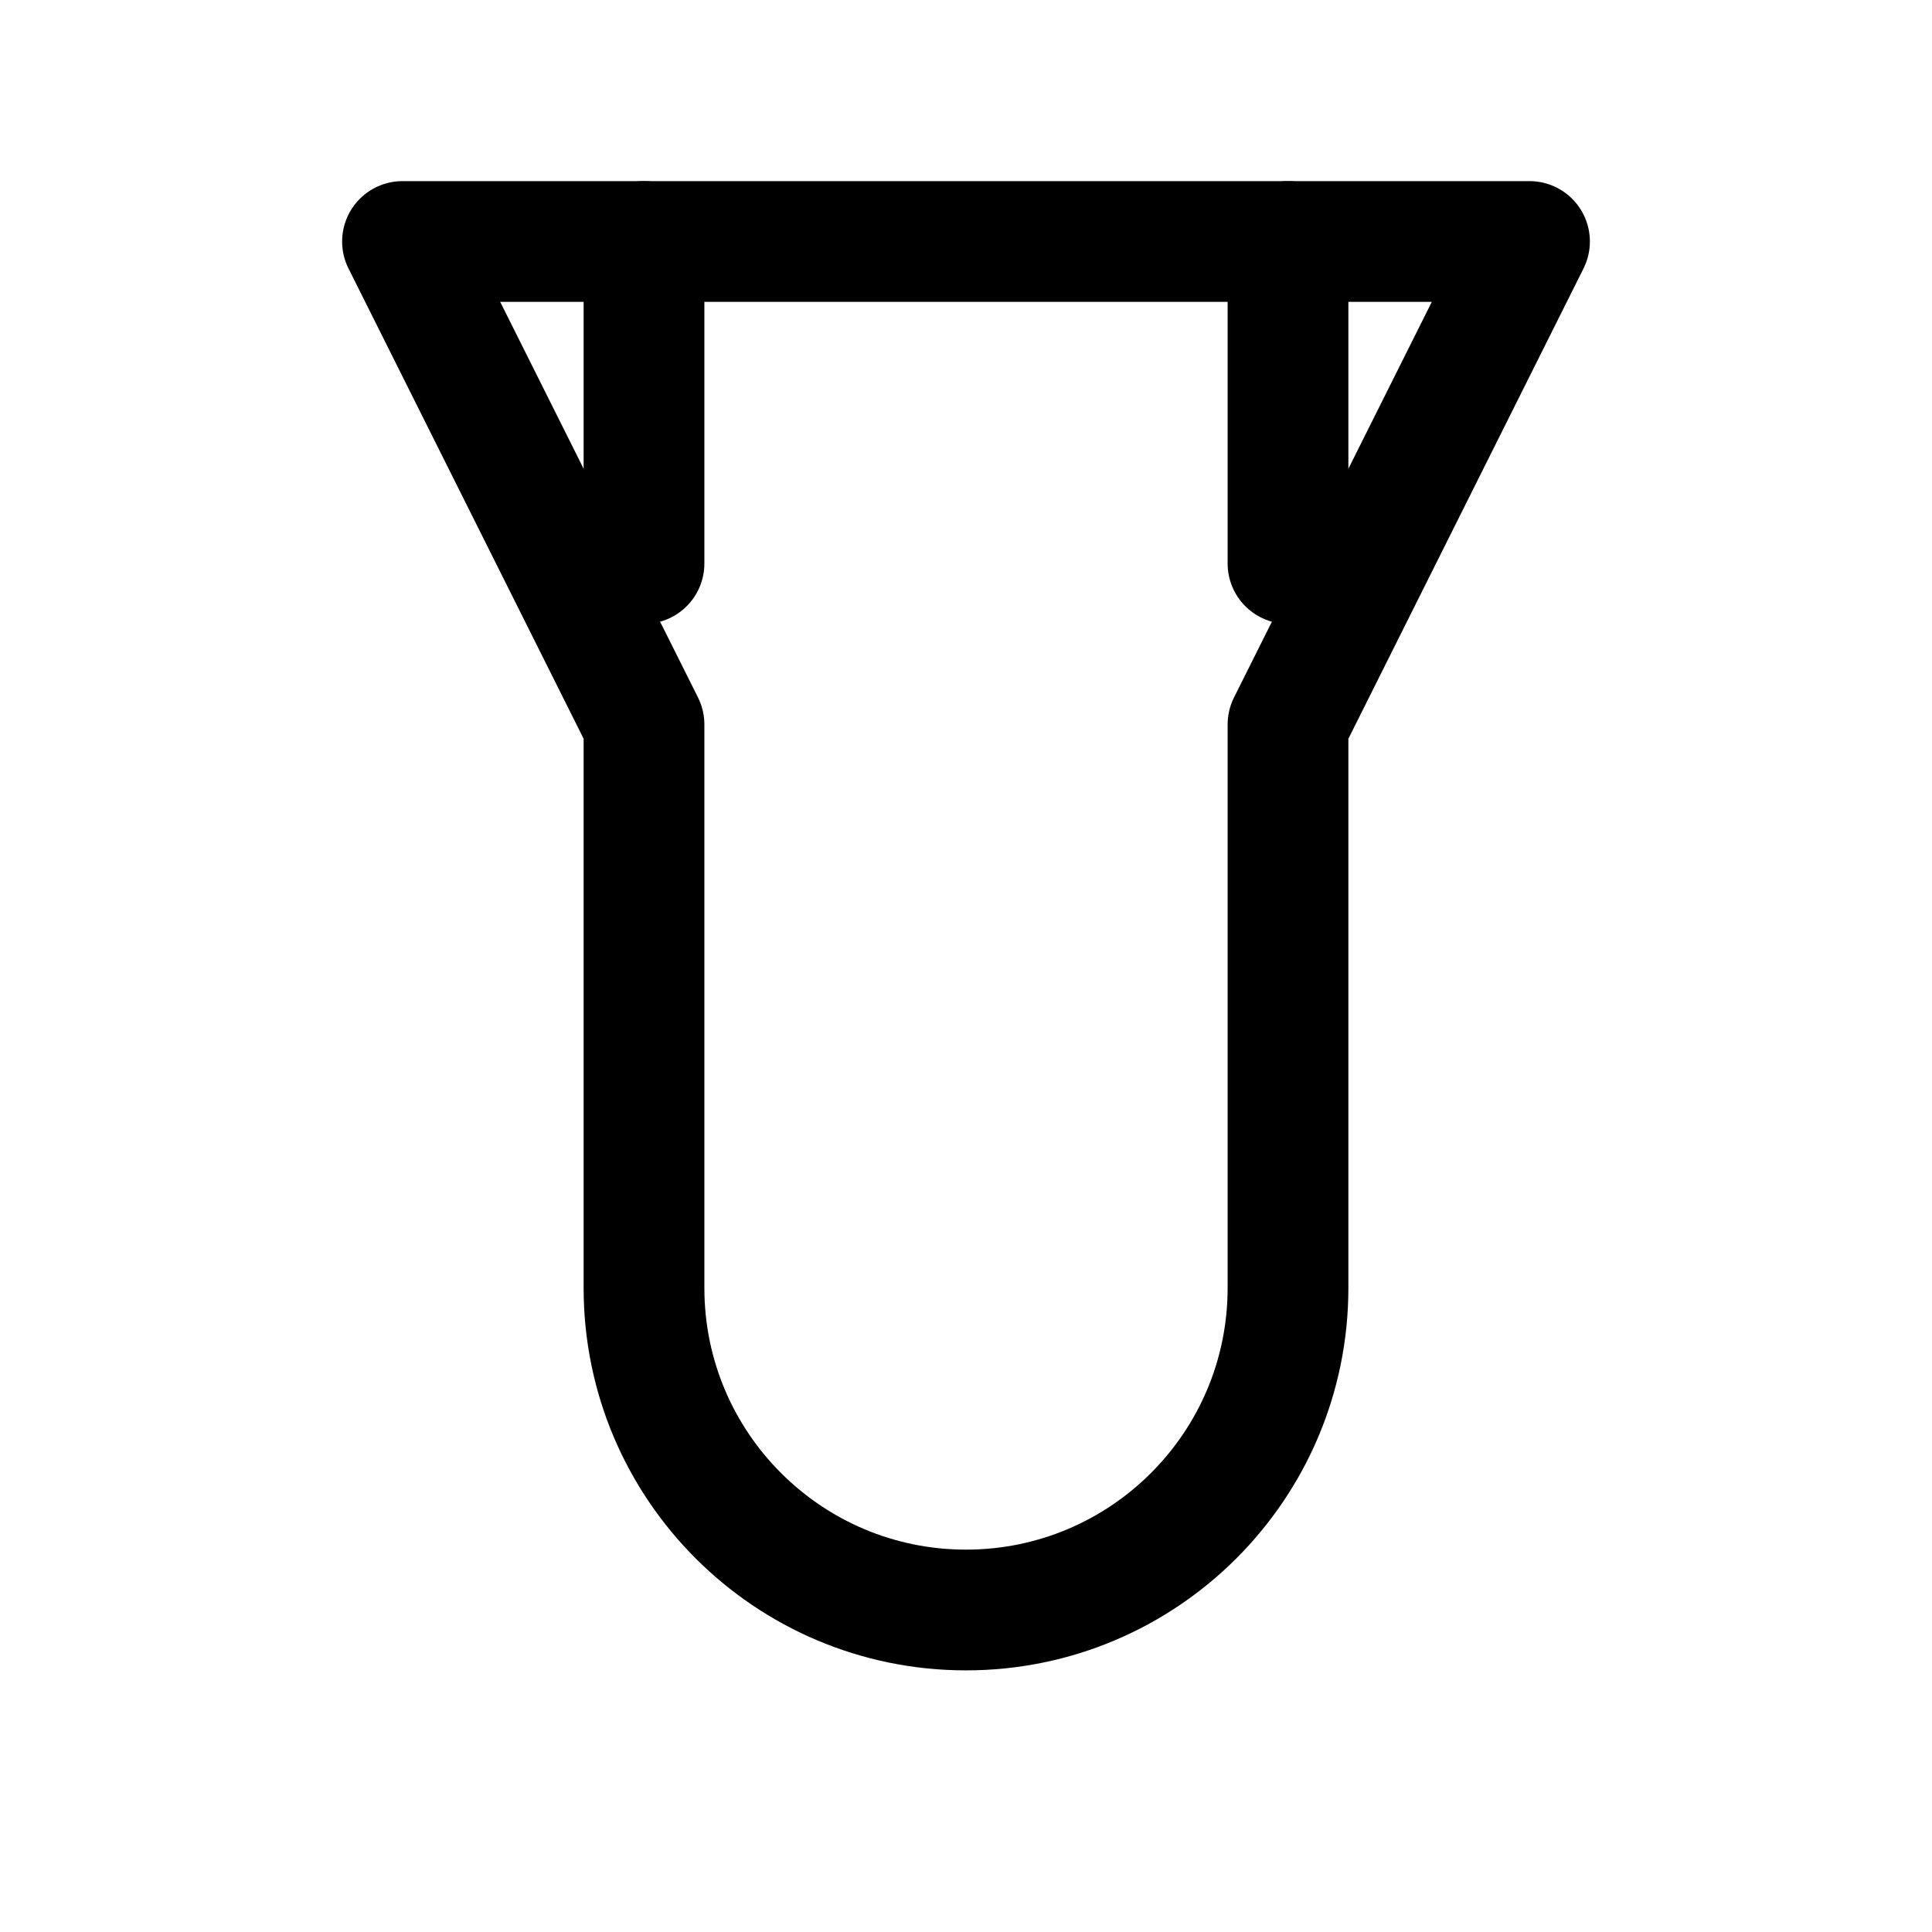
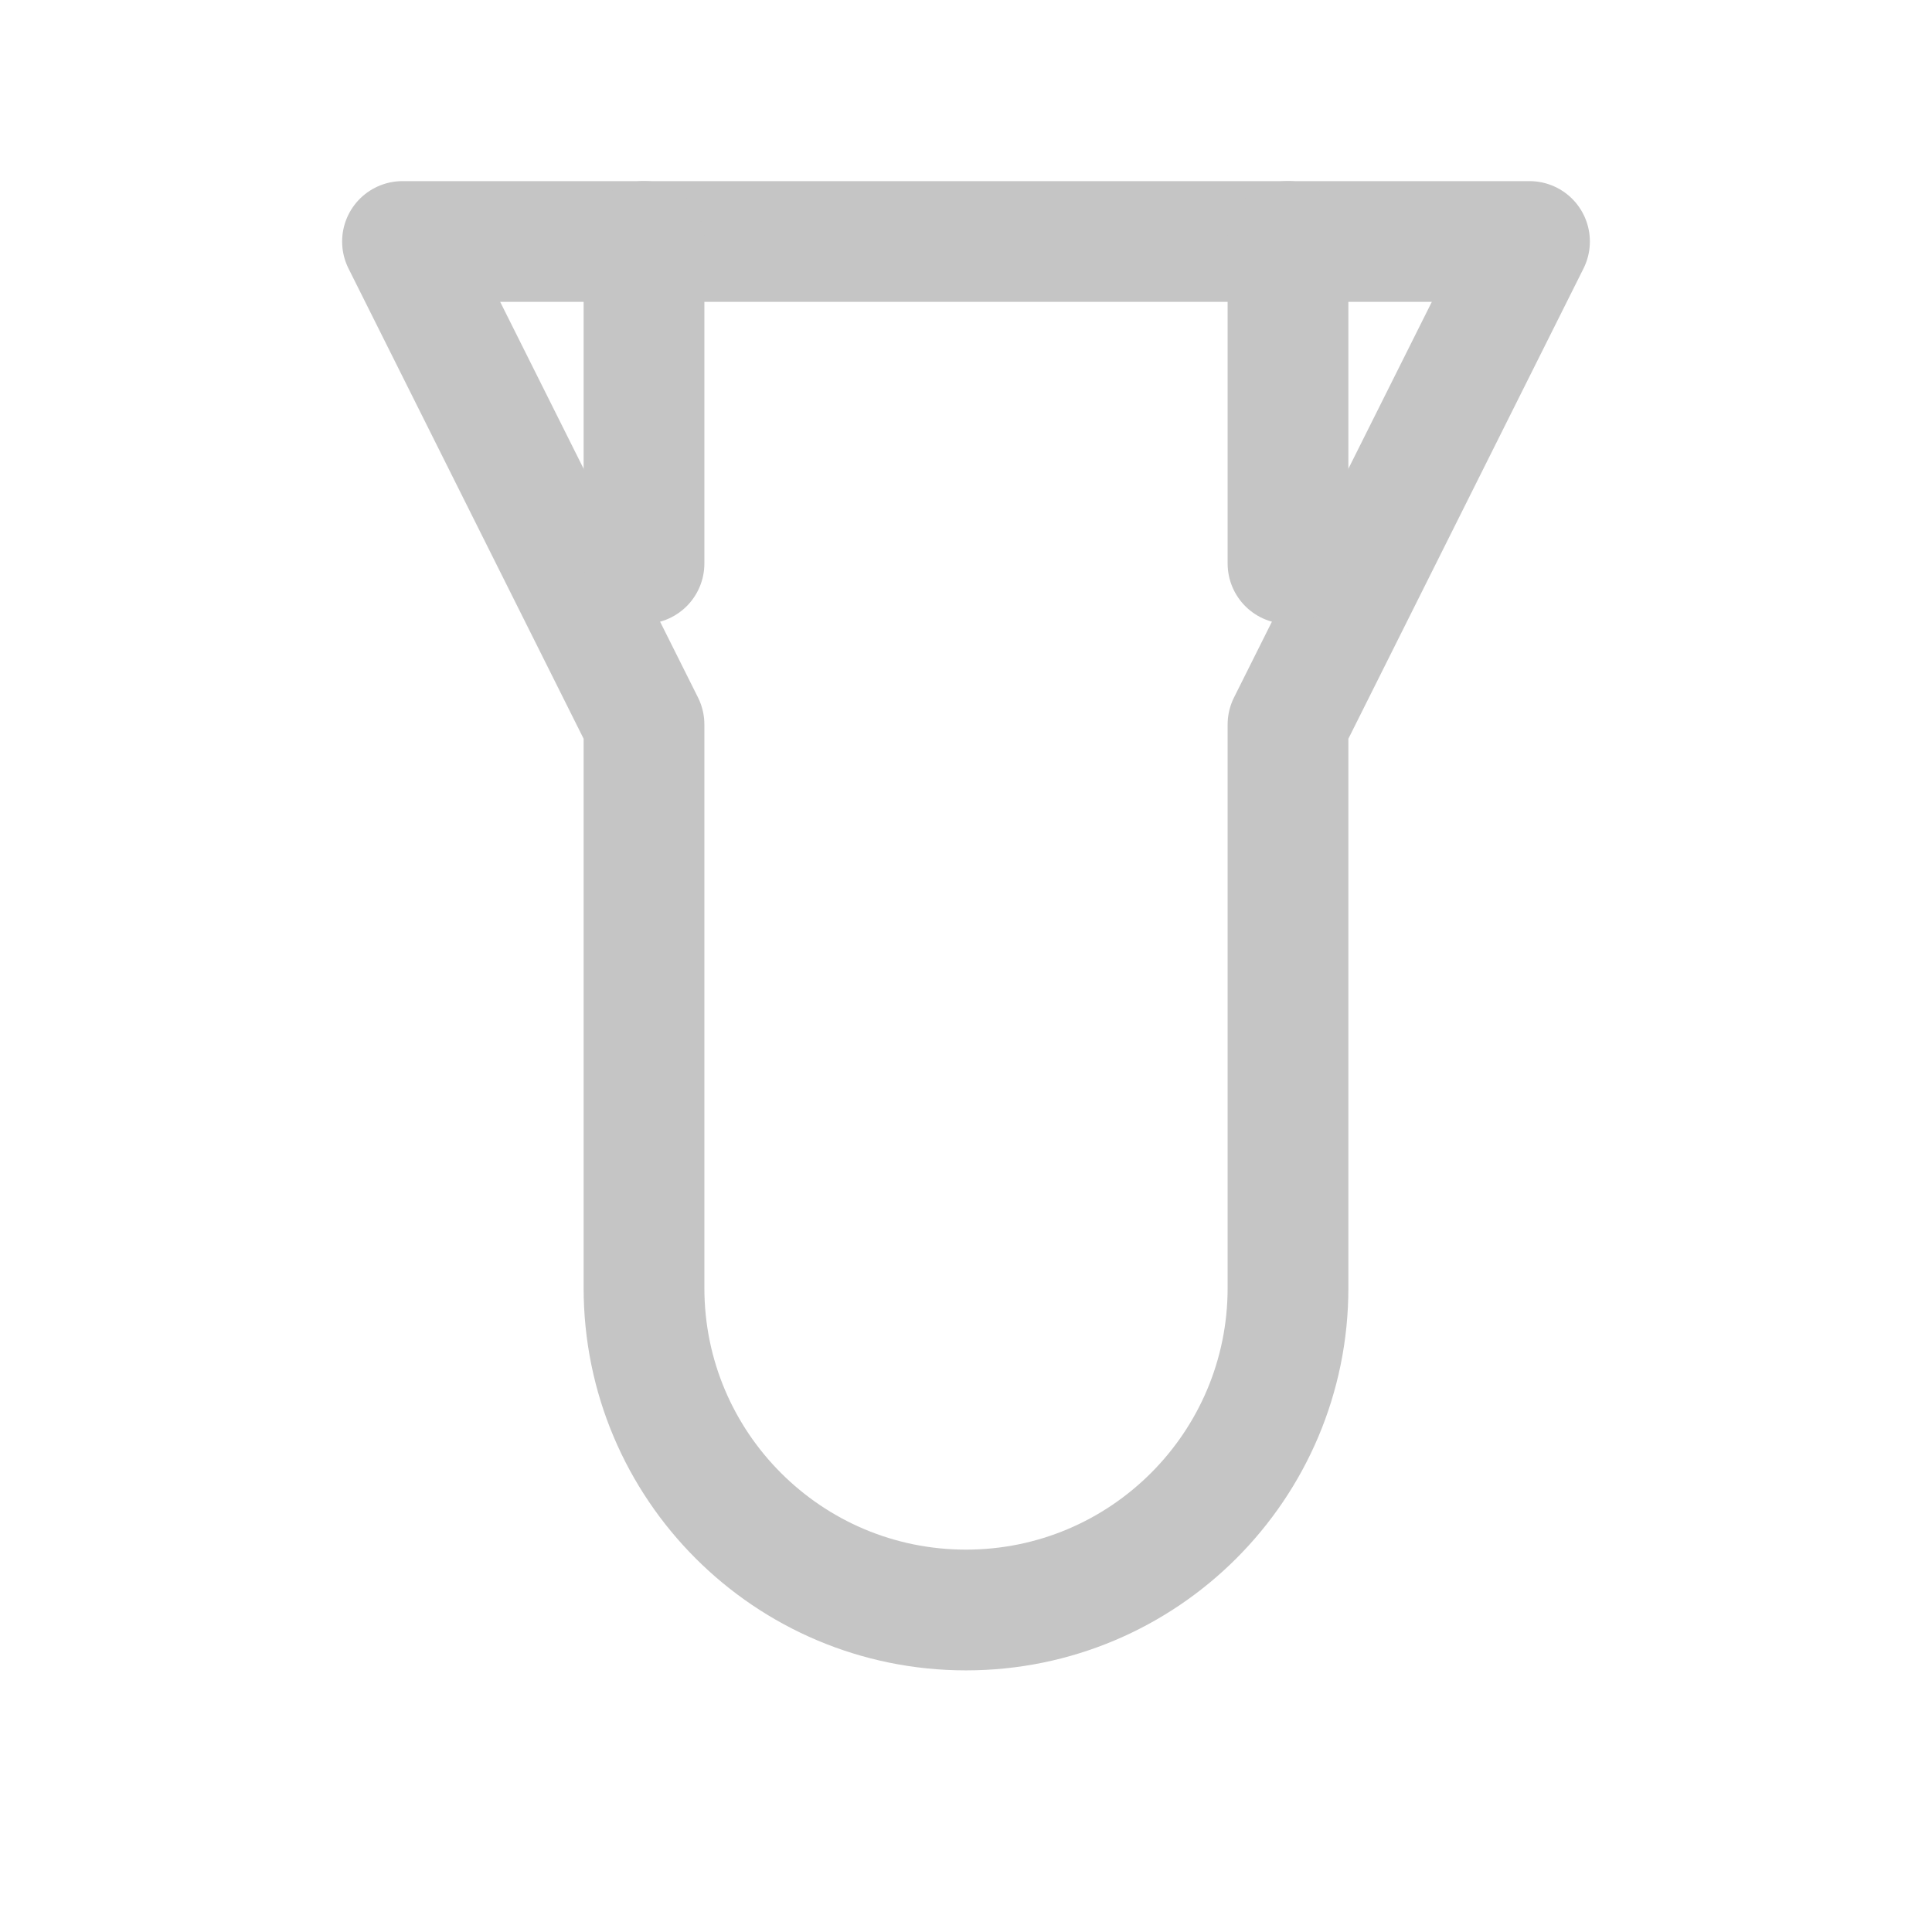
<svg xmlns="http://www.w3.org/2000/svg" viewBox="0 0 24 24" width="24" height="24">
-   <path fill="none" stroke="currentColor" stroke-width="1.5" stroke-linecap="round" stroke-linejoin="round" d="M5 3h14l-3 6v7a4 4 0 0 1-8 0V9L5 3z" />
-   <path fill="none" stroke="currentColor" stroke-width="1.5" stroke-linecap="round" d="M8 3v4M16 3v4" />
+   <path fill="none" stroke="#c5c5c5" stroke-width="1.5" stroke-linecap="round" stroke-linejoin="round" d="M5 3h14l-3 6v7a4 4 0 0 1-8 0V9L5 3z" />
+   <path fill="none" stroke="#c5c5c5" stroke-width="1.5" stroke-linecap="round" d="M8 3v4M16 3v4" />
</svg>
